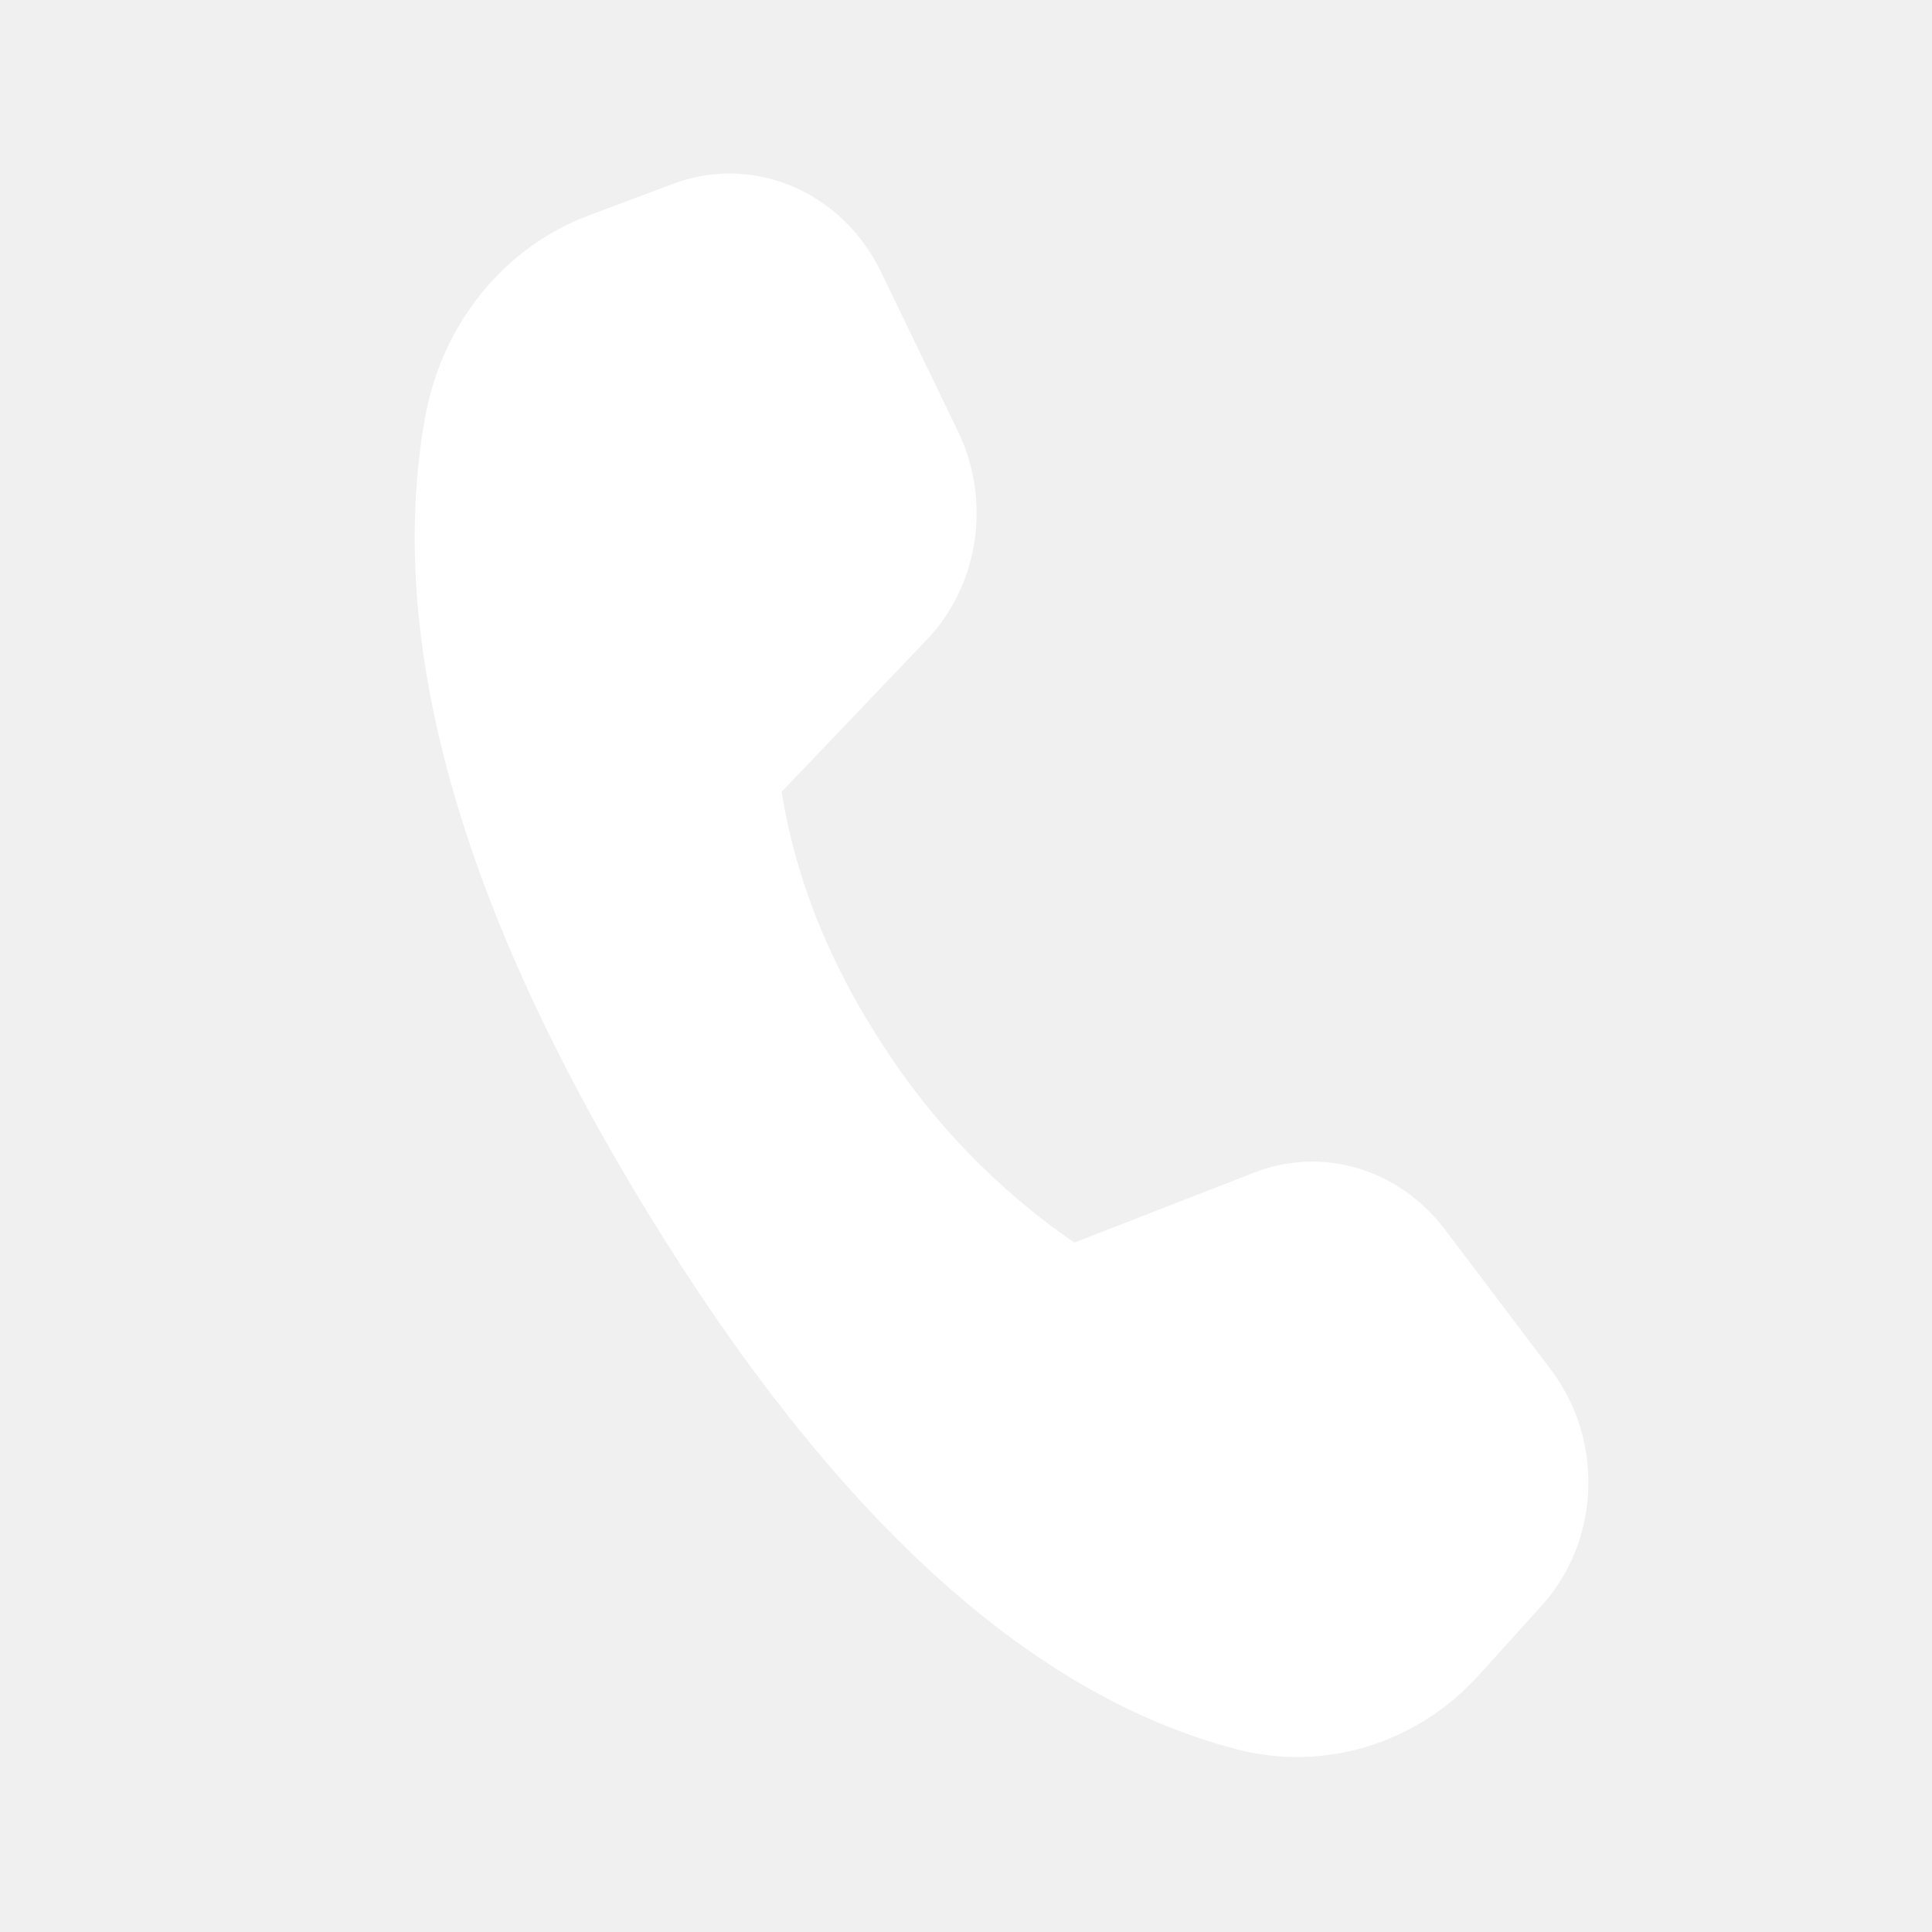
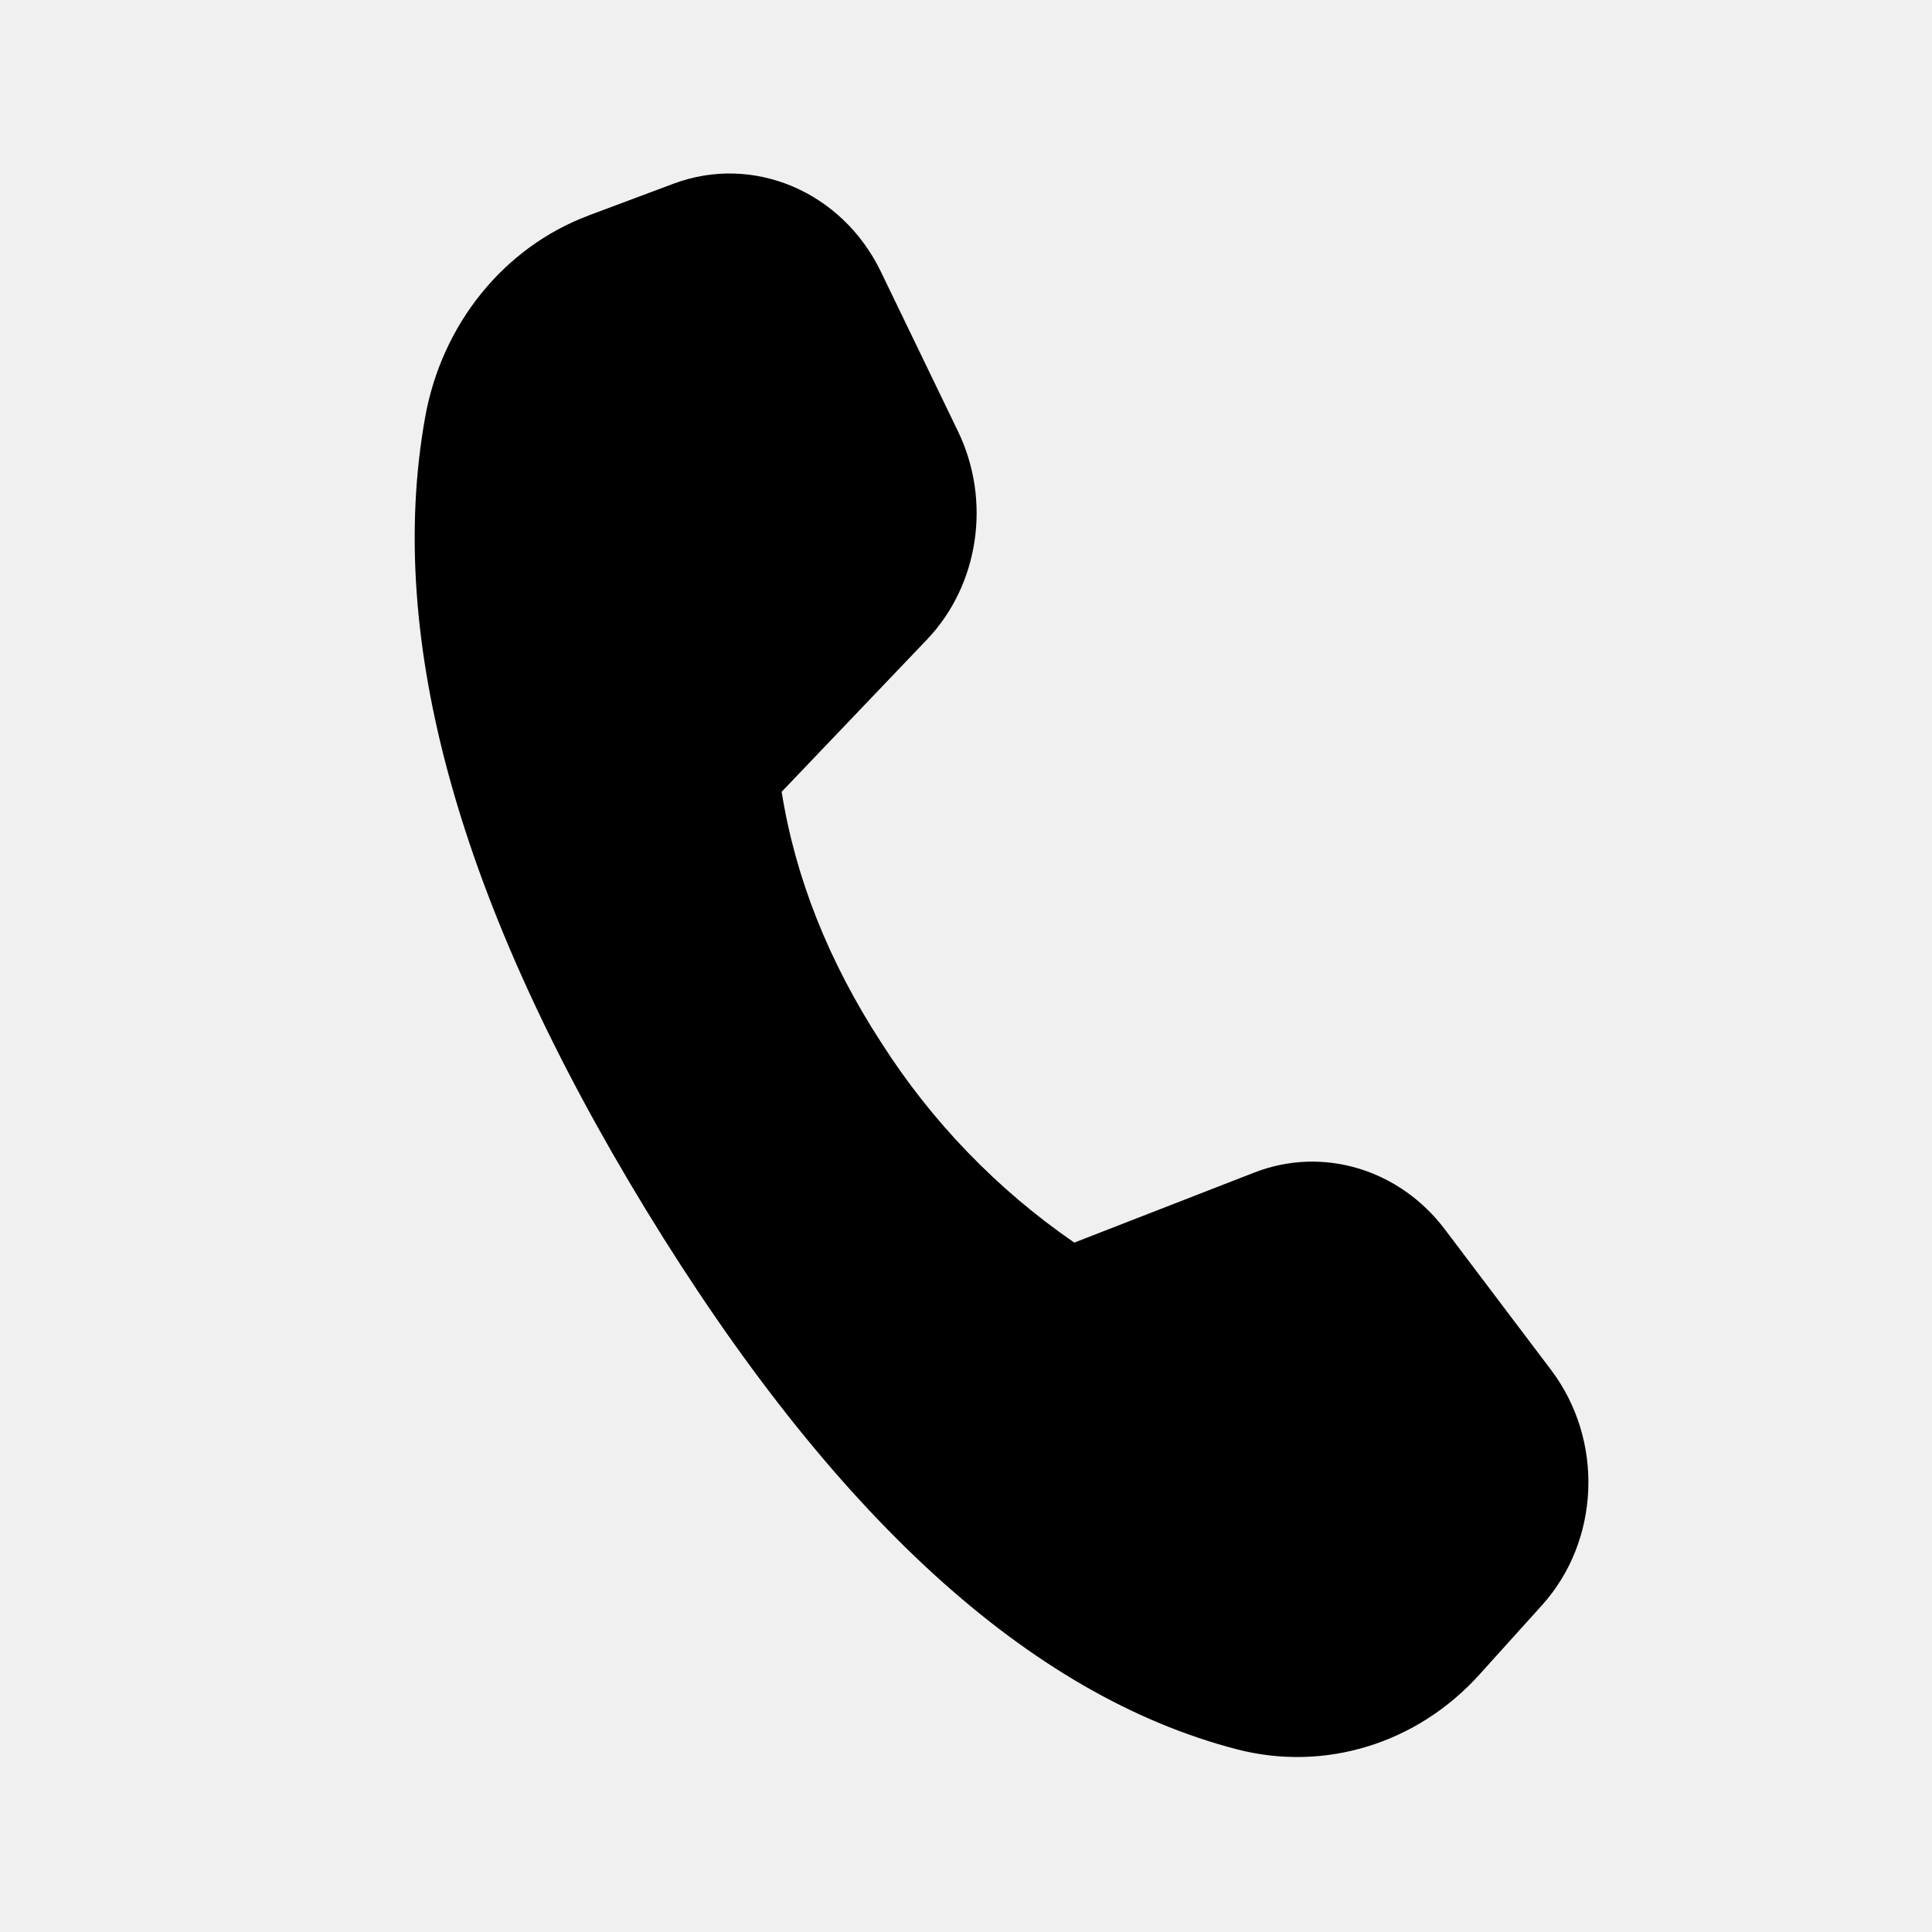
- <svg xmlns="http://www.w3.org/2000/svg" width="24" height="24" fill="none">
-   <path fill="#fff" d="m7.308 2.678 1.059-.396c.99-.371 2.093.096 2.575 1.092l.958 1.983c.418.864.261 1.912-.387 2.59L9.71 9.836c.17 1.069.583 2.109 1.24 3.12a8.68 8.68 0 0 0 2.395 2.48l2.236-.87c.847-.33 1.8-.045 2.367.705l1.32 1.747c.66.873.61 2.123-.115 2.925l-.776.86c-.773.857-1.92 1.21-3.01.928-2.575-.667-5.022-2.9-7.342-6.701-2.322-3.806-3.237-7.09-2.744-9.845.207-1.16.98-2.114 2.029-2.507" />
+ <svg xmlns="http://www.w3.org/2000/svg" width="24" height="24" fill="currentColor">
+   <path d="m7.308 2.678 1.059-.396c.99-.371 2.093.096 2.575 1.092l.958 1.983c.418.864.261 1.912-.387 2.59L9.71 9.836c.17 1.069.583 2.109 1.24 3.12a8.68 8.68 0 0 0 2.395 2.48l2.236-.87c.847-.33 1.8-.045 2.367.705l1.32 1.747c.66.873.61 2.123-.115 2.925l-.776.86c-.773.857-1.92 1.21-3.01.928-2.575-.667-5.022-2.9-7.342-6.701-2.322-3.806-3.237-7.09-2.744-9.845.207-1.16.98-2.114 2.029-2.507" />
</svg>
